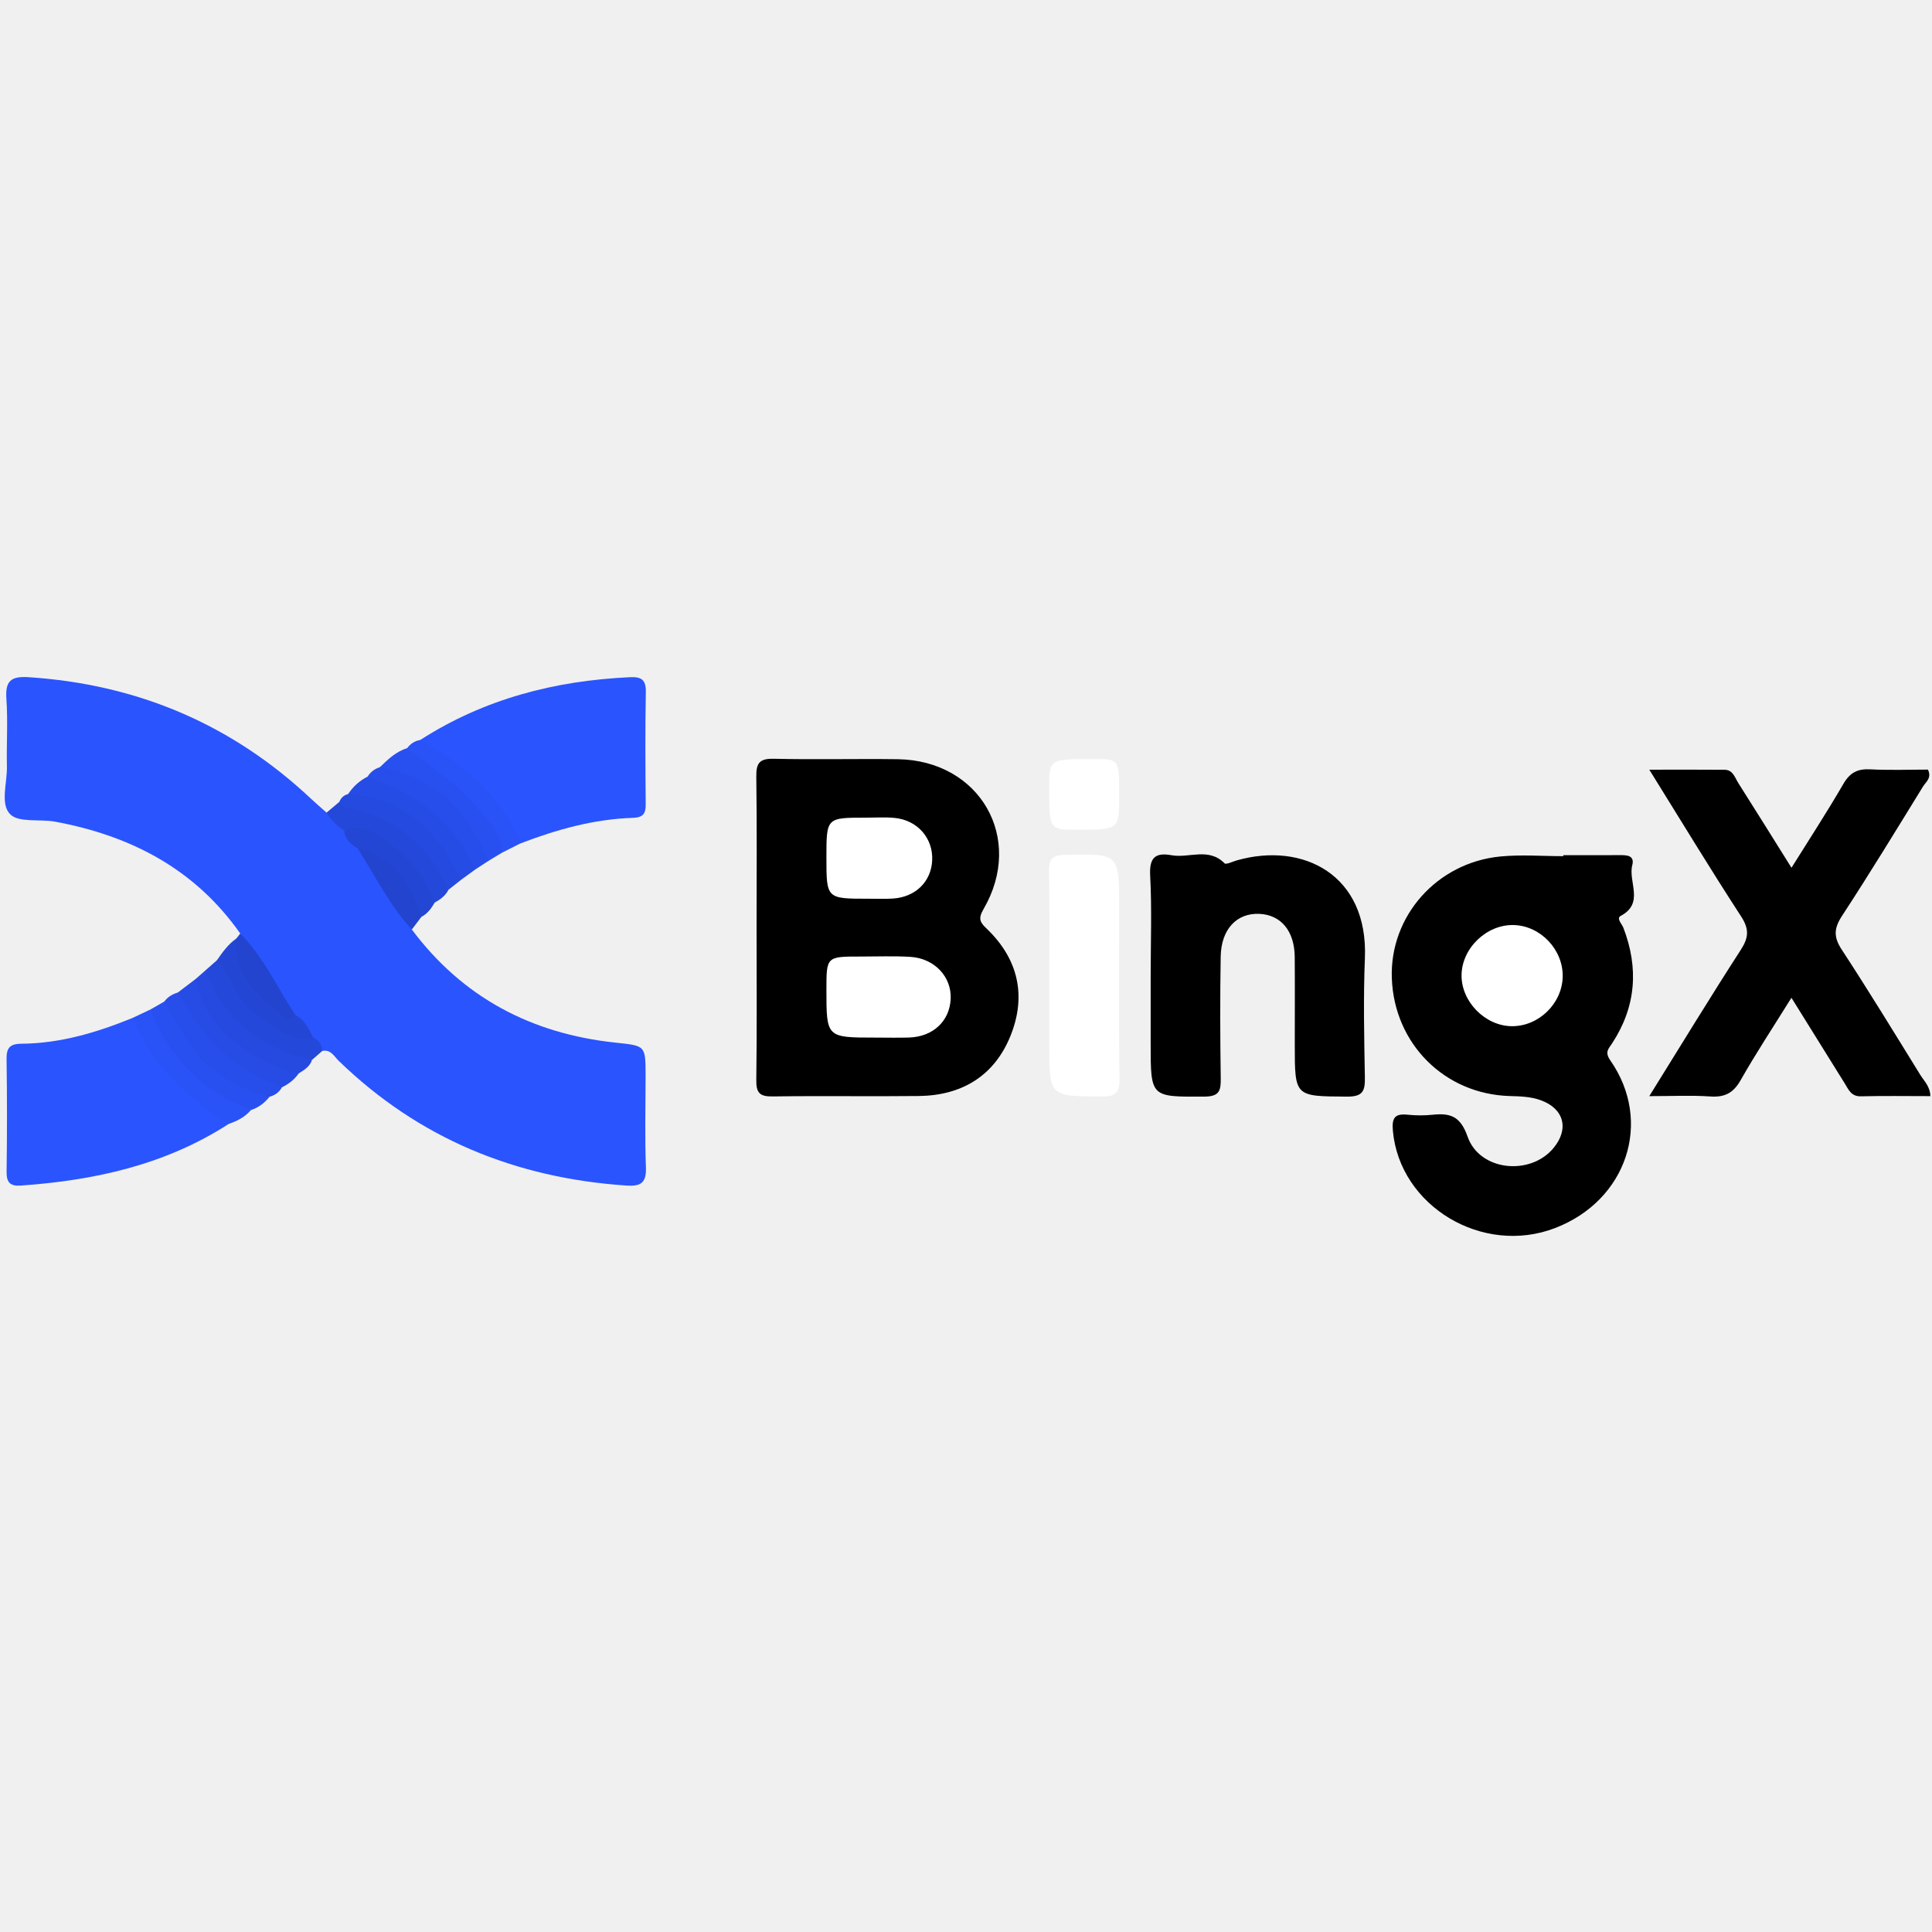
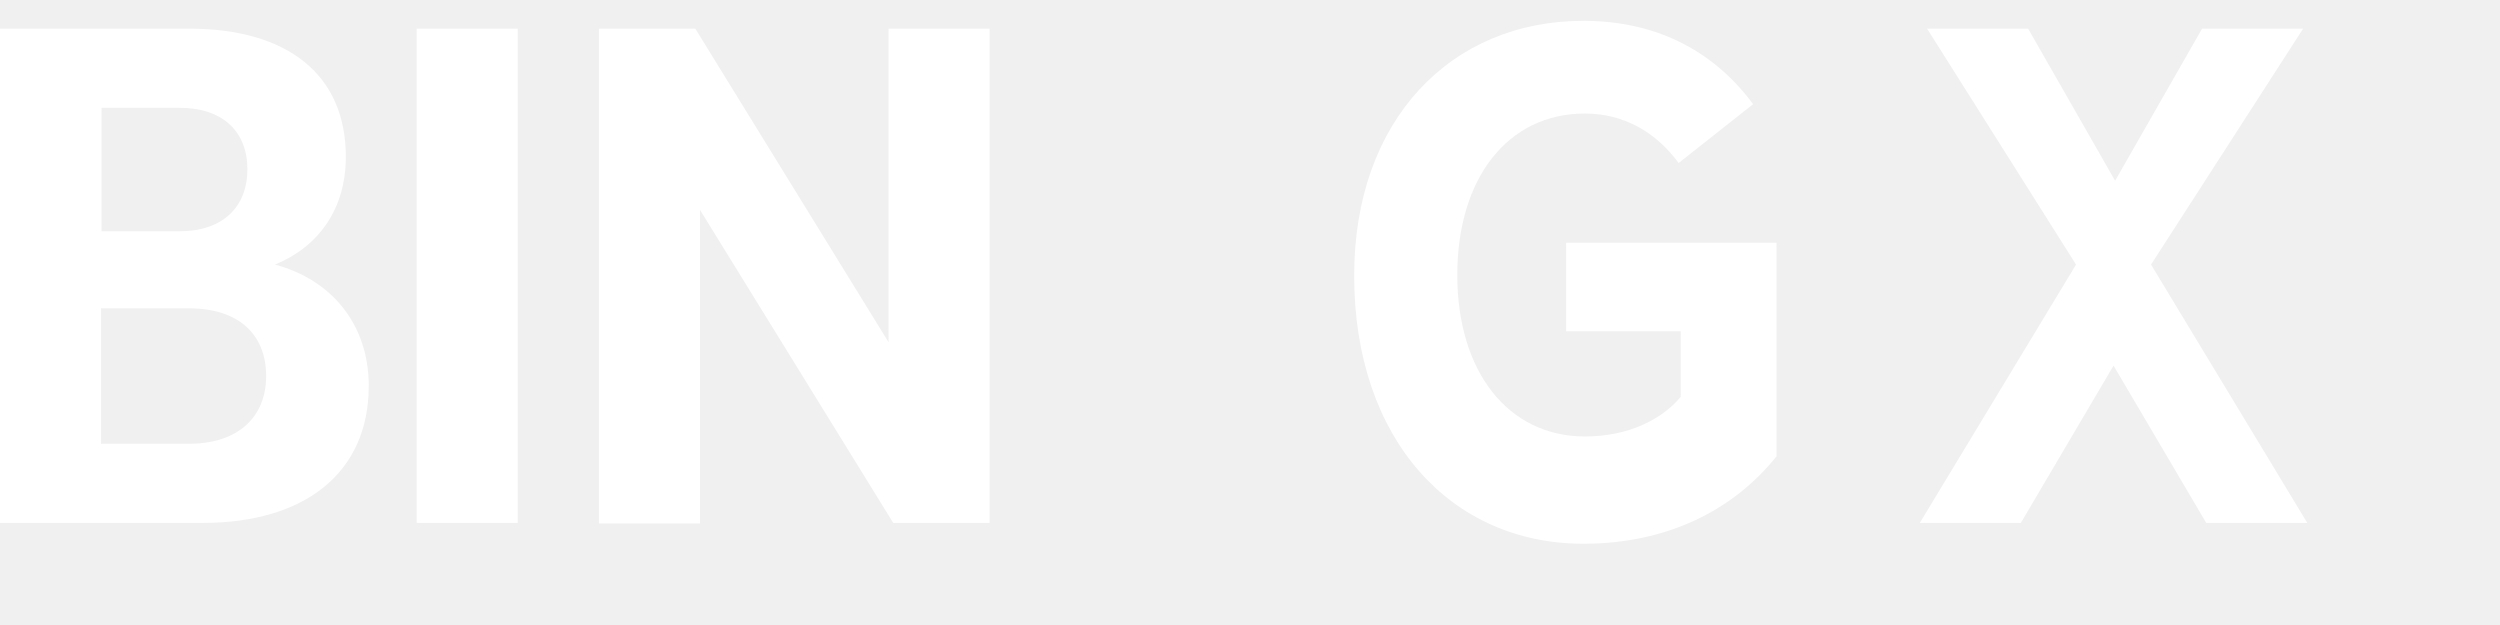
- <svg xmlns="http://www.w3.org/2000/svg" height="2500" viewBox="24.965 390.719 1028.41 308.709" width="2500">
-   <g clip-rule="evenodd" fill-rule="evenodd">
-     <path d="m244.181 525.646c27.065 36.181 63.637 55.412 108.119 60.182 16.266 1.742 16.304 1.381 16.308 17.533 0 16.335-.442 32.685.181 48.992.319 8.35-2.935 10.09-10.416 9.586-58.972-3.996-110.472-24.991-153.175-66.451-2.4-2.328-4.199-6.187-8.71-5.177-2.955-1.395-4.513-4.217-6.655-6.455-3.05-4.331-6.32-8.489-9.701-12.57-9.893-14.003-19.818-27.989-27.292-43.507-24.096-34.346-58.271-52.074-98.565-59.533-8.146-1.506-19.34.675-23.917-3.975-5.393-5.479-1.516-16.685-1.714-25.395-.274-11.979.579-24.018-.274-35.941-.682-9.523 2.326-12.216 11.799-11.595 58.005 3.786 108.298 25.069 150.647 64.979 2.592 2.444 5.326 4.741 7.994 7.104 4.794 1.589 7.954 5.156 10.934 8.963 2.206 3.625 5.079 6.746 7.671 10.088 9.707 13.909 19.865 27.531 26.766 43.172z" fill="#2a54fe" />
-     <path d="m427.698 524.451c0-26.743.227-53.493-.15-80.229-.104-7.224 1.79-9.635 9.34-9.458 21.939.517 43.906-.061 65.855.234 43.819.589 67.731 42.051 45.75 79.801-3.101 5.323-1.7 7.151 1.817 10.532 16.748 16.093 21.086 35.701 12.565 56.867-8.577 21.3-25.841 31.808-48.773 32.078-25.943.299-51.895-.154-77.835.225-6.77.1-8.815-1.773-8.722-8.622.37-27.142.153-54.286.153-81.428zm429.421-38.367c9.986 0 19.973.044 29.958-.024 3.81-.024 8.099.059 6.75 5.339-2.272 8.887 6.577 20.212-6.115 26.979-2.519 1.341.565 4.213 1.354 6.262 8.3 21.566 6.78 42.15-5.996 61.659-1.829 2.792-4.057 4.541-.953 8.986 22.828 32.682 8.8 74.63-29.389 89.29-38.687 14.853-82.707-11.748-86.326-51.74-.648-7.188 1.174-9.287 7.988-8.59a64.79 64.79 0 0 0 13.165.008c9.397-.97 14.792.714 18.612 11.65 6.396 18.313 33.337 21.016 45.725 6.082 8.471-10.215 5.577-20.978-6.767-25.456-5.364-1.948-10.886-2.074-16.5-2.235-34.745-1.002-61.553-27.871-62.787-62.745-1.165-32.954 23.917-61.481 57.779-64.773 11.068-1.072 22.326-.167 33.499-.167.001-.174.001-.353.003-.525zm195.401 128.259c-12.473 0-24.729-.211-36.974.098-5.242.131-6.602-3.635-8.647-6.904-9.074-14.512-18.09-29.06-28.345-45.552-9.512 15.288-18.774 29.297-27.046 43.872-3.89 6.853-8.465 9.189-16.141 8.664-10.199-.699-20.482-.172-32.478-.172 16.736-26.894 32.375-52.611 48.714-77.881 4.277-6.618 4.514-11.104.097-17.887-16.288-25.021-31.745-50.576-48.799-77.999 14.403 0 27.263-.08 40.125.044 4.436.044 5.445 4.221 7.273 7.095 9.365 14.736 18.58 29.564 28.284 45.059 9.686-15.534 19.043-29.829 27.583-44.596 3.497-6.041 7.567-8.157 14.354-7.794 10.271.547 20.593.144 30.685.144 2.17 4.464-1.127 6.588-2.617 9.005-14.205 23.054-28.29 46.195-43.108 68.851-4.329 6.619-4.554 11.231-.192 17.9 14.38 22 28.078 44.442 41.898 66.802 2.007 3.248 5.154 6.044 5.334 11.251zm-415.048-63.694c0-17.959.68-35.959-.272-53.87-.514-9.644 2.998-12.188 11.405-10.666 9.297 1.684 19.723-4.311 28.166 4.287.826.842 4.367-.926 6.624-1.567 35.289-9.996 69.918 7.801 68.11 52.033-.861 21.122-.395 42.31-.012 63.46.132 7.229-1.005 10.345-9.546 10.279-27.762-.221-27.766.21-27.766-27.607 0-15.564.095-31.134-.027-46.7-.11-13.879-7.338-22.513-18.928-22.985-11.975-.489-20.245 8.232-20.484 22.774-.353 21.551-.292 43.111.024 64.66.094 6.575-.562 9.813-8.754 9.85-28.543.135-28.541.531-28.541-28.021z" />
-     <path d="m248.679 424.749c34.015-21.886 71.656-31.562 111.688-33.413 5.977-.274 8.496 1.339 8.373 7.887-.376 19.917-.234 39.845-.066 59.77.042 4.911-1.358 7.035-6.693 7.209-20.889.674-40.74 6.231-60.128 13.675-5.91-5.003-8.925-12.14-13.329-18.252-8.31-11.523-19.049-20.27-30.776-27.974-3.613-2.375-7.956-3.99-9.069-8.902zm-101.918 204.355c-33.676 21.773-71.338 30.074-110.669 32.845-5.657.396-7.693-1.565-7.617-7.355.269-19.915.299-39.839-.017-59.752-.097-6.074 1.585-8.345 7.974-8.395 20.59-.169 40.002-5.957 58.919-13.648 6.053 2.653 7.491 9.005 10.854 13.765 8.753 12.385 17.909 24.256 31.187 32.301 4 2.424 8.188 5.057 9.369 10.239z" fill="#2a54fe" />
-     <path d="m583.51 549.635c0-18.321.277-36.649-.146-54.964-.155-6.859 2.108-8.627 8.821-8.771 28.514-.611 28.508-.844 28.508 28.102 0 30.272-.289 60.547.2 90.812.128 7.883-2.097 9.793-9.816 9.74-27.565-.194-27.567.118-27.567-27.873z" fill="white" />
-     <path d="m620.709 454.079c0 18.467 0 18.467-22.414 18.463-14.821-.002-14.821-.002-14.814-22.737.006-14.891.006-14.891 23.869-14.879 13.359.006 13.359.006 13.359 19.153z" fill="white" />
-     <path d="m146.761 629.104c-22.507-13.862-40.517-31.835-51.41-56.306l9.738-4.604c8.657 10.62 15.029 22.934 25.227 32.473 8.681 8.115 19.427 13.264 28.232 21.088-3.153 3.69-7.271 5.837-11.787 7.349zm101.918-204.355c19.459 11.171 37.021 24.364 48.36 44.418 1.956 3.459 4.411 6.594 4.813 10.71-3.207 1.621-6.413 3.24-9.618 4.858-11.55-19.354-26.03-35.843-45.754-47.338-2.9-1.684-6.58-3.546-4.819-8.247 1.77-2.375 4.065-3.91 7.018-4.401z" fill="#2952f7" />
-     <path d="m220.656 444.257c1.534-2.522 3.774-4.128 6.55-5.036 3.607-2.154 7.378-2.651 11.305-.994 20.335 8.563 36.186 22.102 46.21 41.991 1.392 2.766 2.807 5.798.339 8.836-2.398 1.569-4.798 3.143-7.193 4.71-4.428-2.47-5.947-7.283-8.848-10.982-10.117-12.917-21.331-24.431-36.932-30.893-4.183-1.734-9.49-2.325-11.431-7.632z" fill="#274eeb" />
-     <path d="m285.059 489.054c-10.809-26.452-28.771-44.598-57.854-49.833 4.275-4.135 8.534-8.295 14.455-10.07 12.68 10.6 27.214 19.009 37.78 32.108 5.698 7.064 12.563 13.453 12.793 23.477z" fill="#2850f1" />
-     <path d="m208.273 473.021c-3.954-2.413-7.165-5.556-9.462-9.598 2.254-1.9 4.509-3.802 6.763-5.699 24.642 2.37 42.892 14.77 55.655 35.641 2.05 3.35 4.134 6.869 2.47 11.127-1.62 3.177-4.323 5.191-7.358 6.845-3.478-.88-4.849-3.832-6.327-6.596-9.065-16.971-22.439-28.237-41.741-31.72z" fill="#2448d9" />
-     <path d="m175.052 609.651c-1.483 2.603-3.693 4.248-6.579 5.004-2.646.827-5.179 1.812-8.135 1.187-20.389-4.313-44.3-30.148-47.88-51.877 1.793-2.512 4.334-3.893 7.194-4.798 4.01.719 5.945 3.834 7.74 6.946 9.673 16.778 23.01 29.484 40.868 37.293 2.921 1.277 5.846 2.738 6.792 6.245z" fill="#274eeb" />
-     <path d="m112.459 563.965c3.163 5.519 6.4 10.996 9.476 16.563 10.25 18.574 26.385 29.084 46.539 34.127-2.656 3.28-5.846 5.812-9.925 7.101-25.631-10.063-43.599-27.766-53.458-53.561 2.456-1.413 4.912-2.822 7.368-4.23z" fill="#2850f1" />
-     <path d="m191.655 583.092c3.108 1.405 4.7 3.824 4.83 7.224-1.806 1.577-3.613 3.158-5.421 4.739-19.749 1.299-33.893-9.171-45.503-23.18-5.64-6.804-13.826-13.354-11.401-24.33 2.082-1.834 4.167-3.67 6.251-5.508 6.154-1.15 7.093 4.235 8.756 7.718 8.694 18.222 23.718 28.102 42.488 33.337z" fill="#2448da" />
-     <path d="m220.656 444.257c25.617 8.933 46.255 23.627 57.21 49.507-2.422 1.756-4.843 3.517-7.261 5.272-3.934-.981-5.369-4.435-7.176-7.427-11.146-18.479-26.569-31.059-48.179-35.211-1.963-.377-3.784-1.103-4.996-2.848 2.674-3.986 6.094-7.132 10.402-9.293z" fill="#264ce6" />
-     <path d="m210.254 453.551c30.225 1.749 47.887 20.169 60.351 45.485-2.303 1.816-4.604 3.638-6.906 5.455-10.166-23.211-27.513-37.815-52.26-43.451-2.386-.545-4.644-.898-5.864-3.316.889-2.143 2.393-3.598 4.679-4.173z" fill="#254ae0" />
-     <path d="m134.16 547.545c10.31 26.206 29.661 41.585 56.905 47.51-1.147 3.581-4.131 5.359-7.067 7.181-7.279 3.503-12.986-1.198-18.909-3.894-14.947-6.794-26.653-17.25-34.265-31.967-2.363-4.565-5.244-9.19-1.61-14.474 1.649-1.449 3.296-2.902 4.946-4.356z" fill="#264ae0" />
-     <path d="m129.213 551.901c4.9 25.12 23.103 37.79 44.518 47.346 3.226 1.436 6.835 2.011 10.266 2.988-2.294 3.303-5.366 5.664-8.945 7.416-25.565-9.035-43.007-26.988-55.399-50.484z" fill="#264ce5" />
-     <path d="m191.655 583.092c-12.743 3.219-20.673-5.948-29.812-11.762-10.889-6.927-13.08-20.4-21.433-29.293 2.998-4.297 6.015-8.582 10.411-11.634 4.963 10.988 6.639 23.658 17.468 31.597 4.472 3.281 8.441 7.184 13.792 9.095 5.039 2.525 7.216 7.332 9.574 11.997z" fill="#2446d4" />
-     <path d="m208.273 473.021c11.431-4.447 19.111 3.187 26.93 8.979 10.03 7.426 16.428 17.873 21.138 29.337-1.771 3.074-3.813 5.888-7.061 7.585-4.355-2.655-5.705-7.415-7.691-11.573-5.58-11.668-16.333-17.707-26.144-24.812-3.714-2.177-6.852-4.784-7.172-9.516z" fill="#2346d4" />
-     <path d="m182.081 571.095c-2.952 4.043-6.11 1.108-8.152-.519-12.923-10.304-24.583-21.517-23.107-40.173.672-.874 1.346-1.746 2.019-2.625 12.473 12.596 19.76 28.697 29.24 43.317z" fill="#2244cf" />
-     <path d="m215.445 482.536c19.653 4.339 28.199 19.01 33.835 36.385l-5.099 6.725c-11.799-12.889-19.518-28.503-28.736-43.11z" fill="#2244ce" />
-     <path d="m490.89 583.183c-26.02 0-26.02 0-26.02-25.479 0-17.67 0-17.68 18.27-17.666 8.778.004 17.576-.356 26.326.166 12.978.774 22.15 10.681 21.545 22.484-.605 11.811-9.451 20.065-22.166 20.463-5.978.186-11.97.032-17.955.032z" fill="white" />
-     <path d="m464.869 487.328c0-21.21 0-21.214 20.839-21.206 5.177.002 10.392-.368 15.517.137 12.183 1.202 20.479 10.816 19.947 22.574-.514 11.312-8.849 19.549-20.844 20.332-4.363.283-8.754.097-13.133.099-22.326.004-22.326 0-22.326-21.936zm364.741 89.787c-14.073-.178-26.691-12.956-26.659-26.999.03-14.486 13.443-27.353 27.97-26.838 14.251.503 26.19 13.222 25.871 27.553-.32 14.315-12.884 26.463-27.182 26.284z" fill="white" />
-   </g>
+ <svg xmlns="http://www.w3.org/2000/svg" viewBox="0 0 480 120" fill="white">
+   <path d="M0 5.5h36.3c19 0 30.1 8.9 30.1 24.6 0 10.1-5.3 17.3-13.6 20.7 10.8 2.9 18 11.4 18 23.3 0 16.7-12.3 26.3-31.9 26.3H0V5.5zm34.5 38.9c8.3 0 13-4.7 13-11.9s-4.7-11.8-13-11.8h-15v23.7h15zm1.8 40.8c9.5 0 14.8-5.2 14.8-13 0-8-5.3-13-14.8-13H19.4v26h16.9z" />
+   <rect x="80" y="5.5" width="19.4" height="94.9" />
+   <path d="M115 5.5h18.5l37.1 60.2V5.5h19.4V100.4H171.5L134.4 40.3v60.2H115V5.5z" />
+   <path d="M260 52.9C260 23 278.6 4 304 4c14.8 0 25.5 6.4 32.6 16l-14.3 11.3c-4.4-6-10.6-9.5-18-9.5-14.8 0-24.5 12.4-24.5 31s9.8 31 24.5 31c8.3 0 14.7-3.2 18.4-7.6V63.6h-22V46.6h40.4v41c-8.4 10.5-21.2 16.8-37.1 16.8C278.6 104.4 260 84.4 260 52.9z" />
+   <path d="M370 5.5h19.4l16.7 29.2L422.8 5.5h19.4L413 50.8l30 49.6h-19.4l-17.8-30.2L388 100.4h-19.4l30-49.6L370 5.5z" />
</svg>
